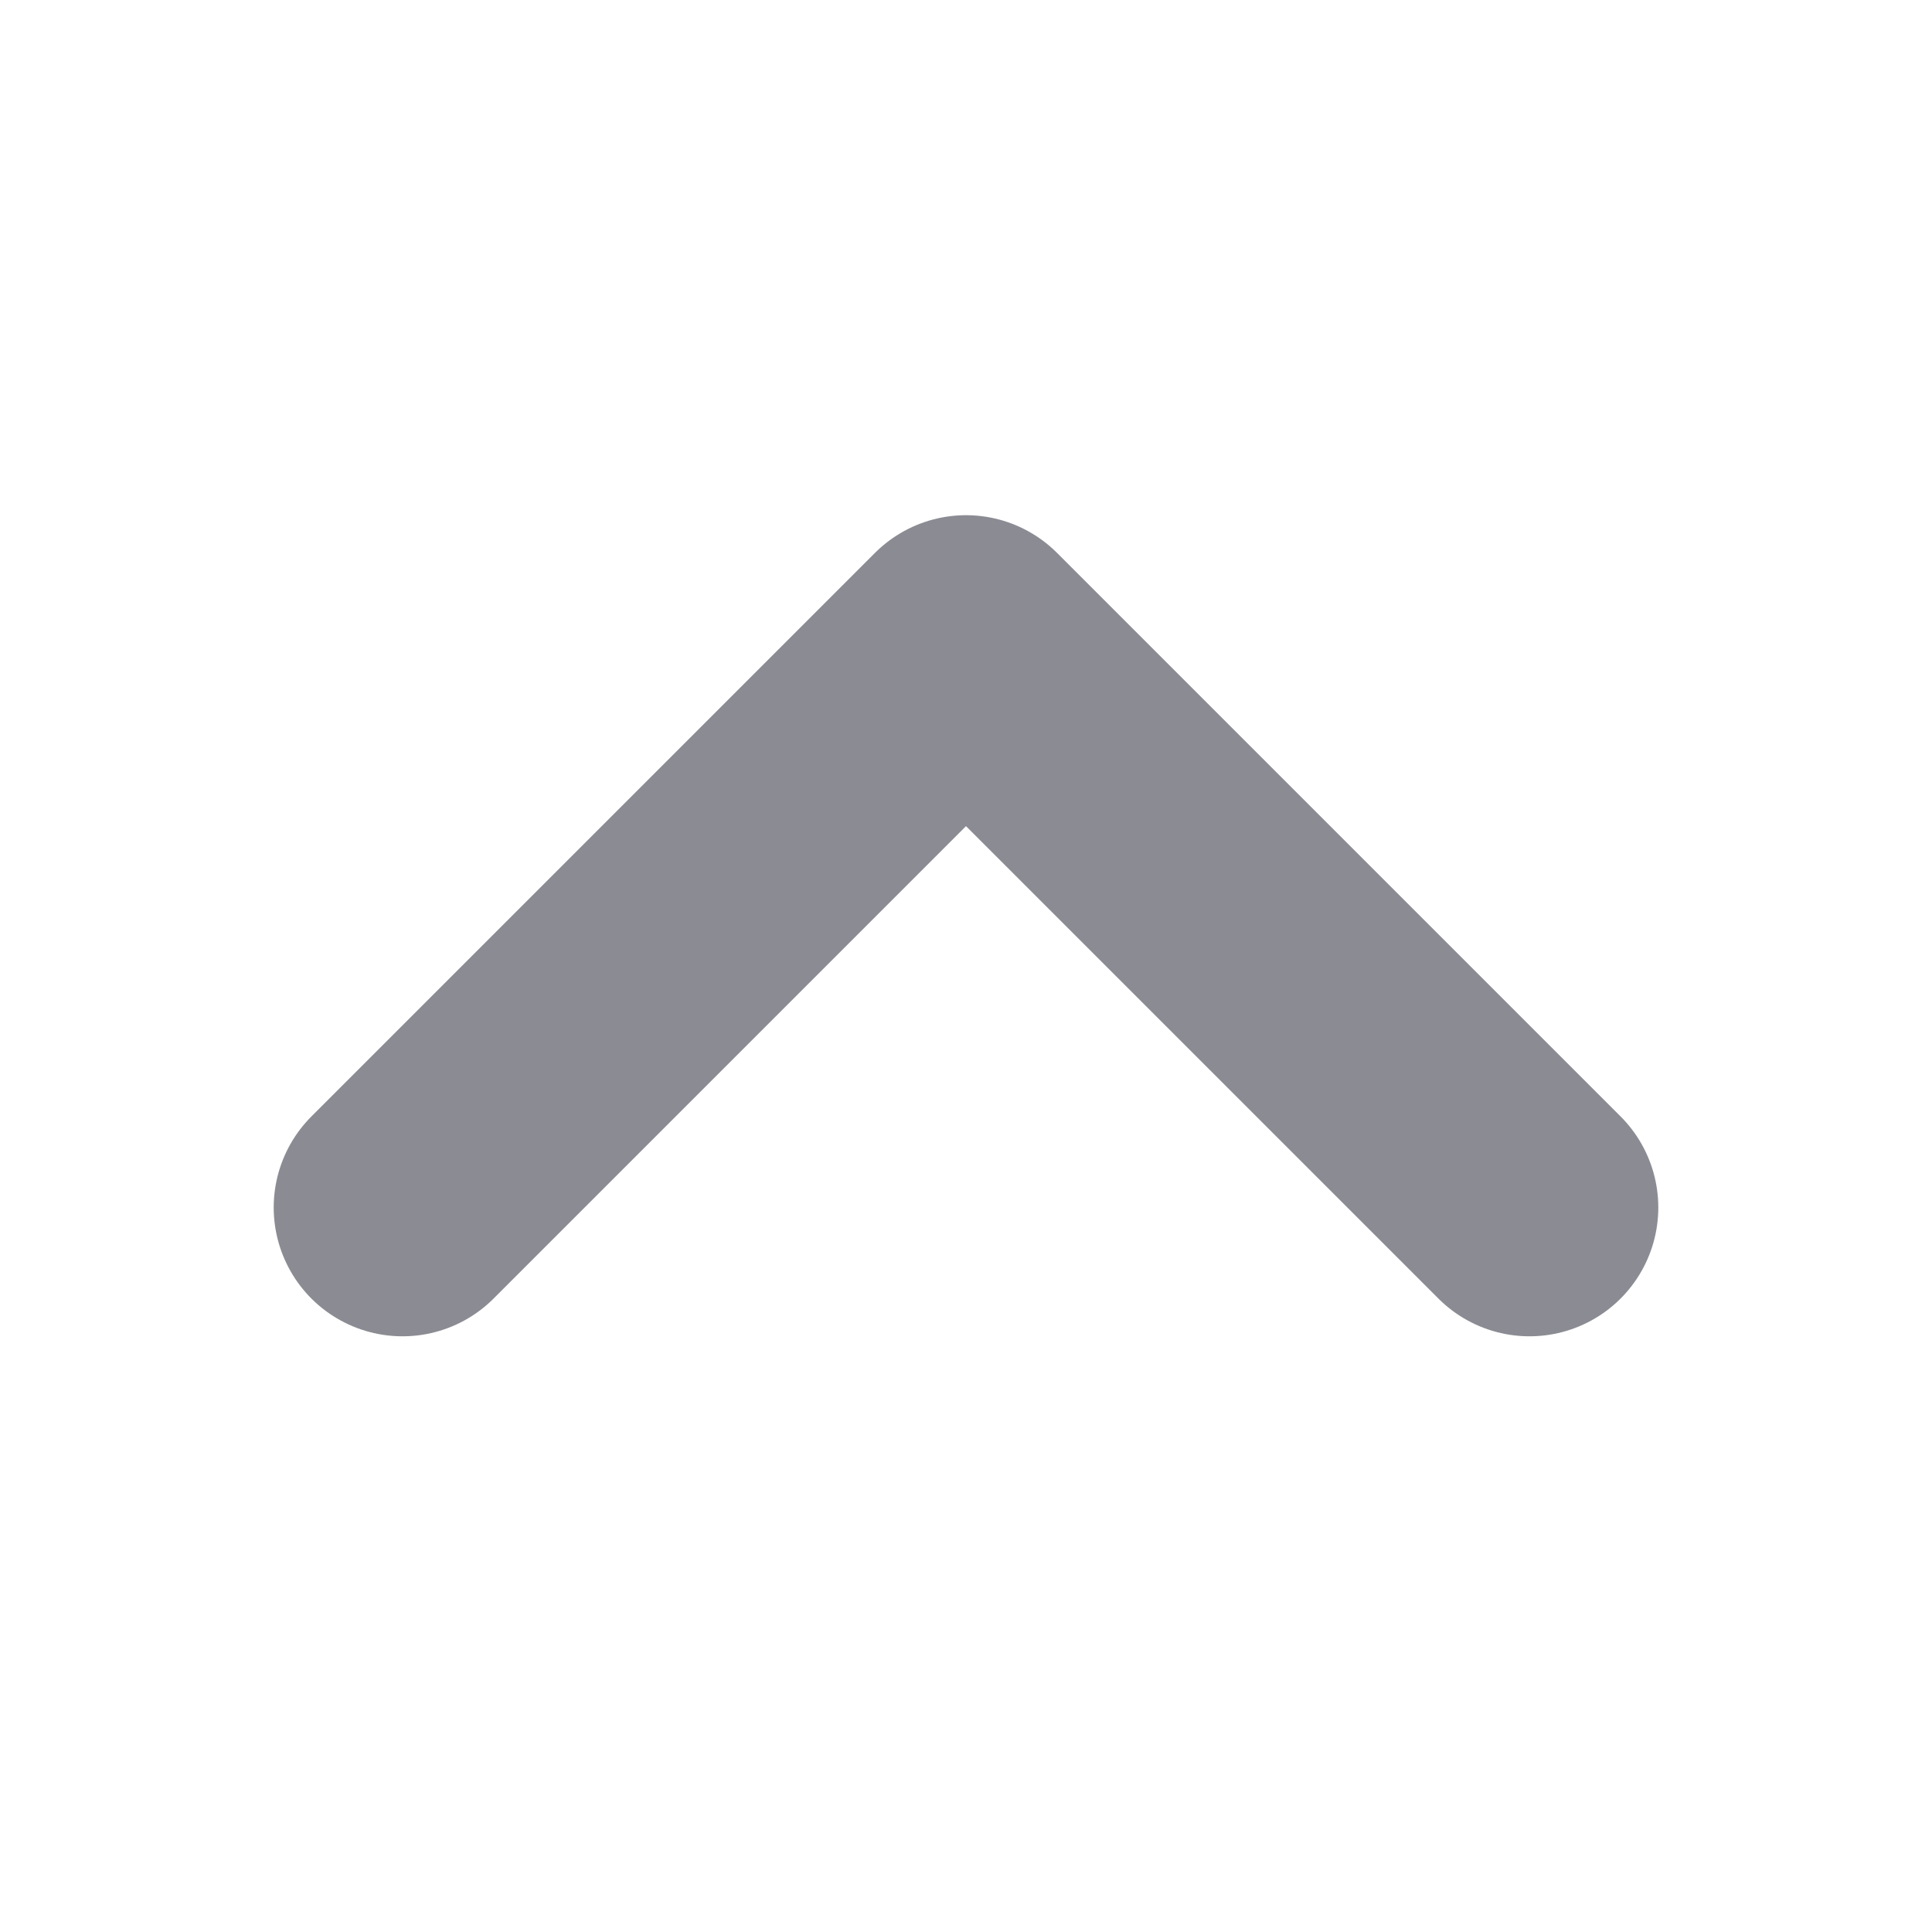
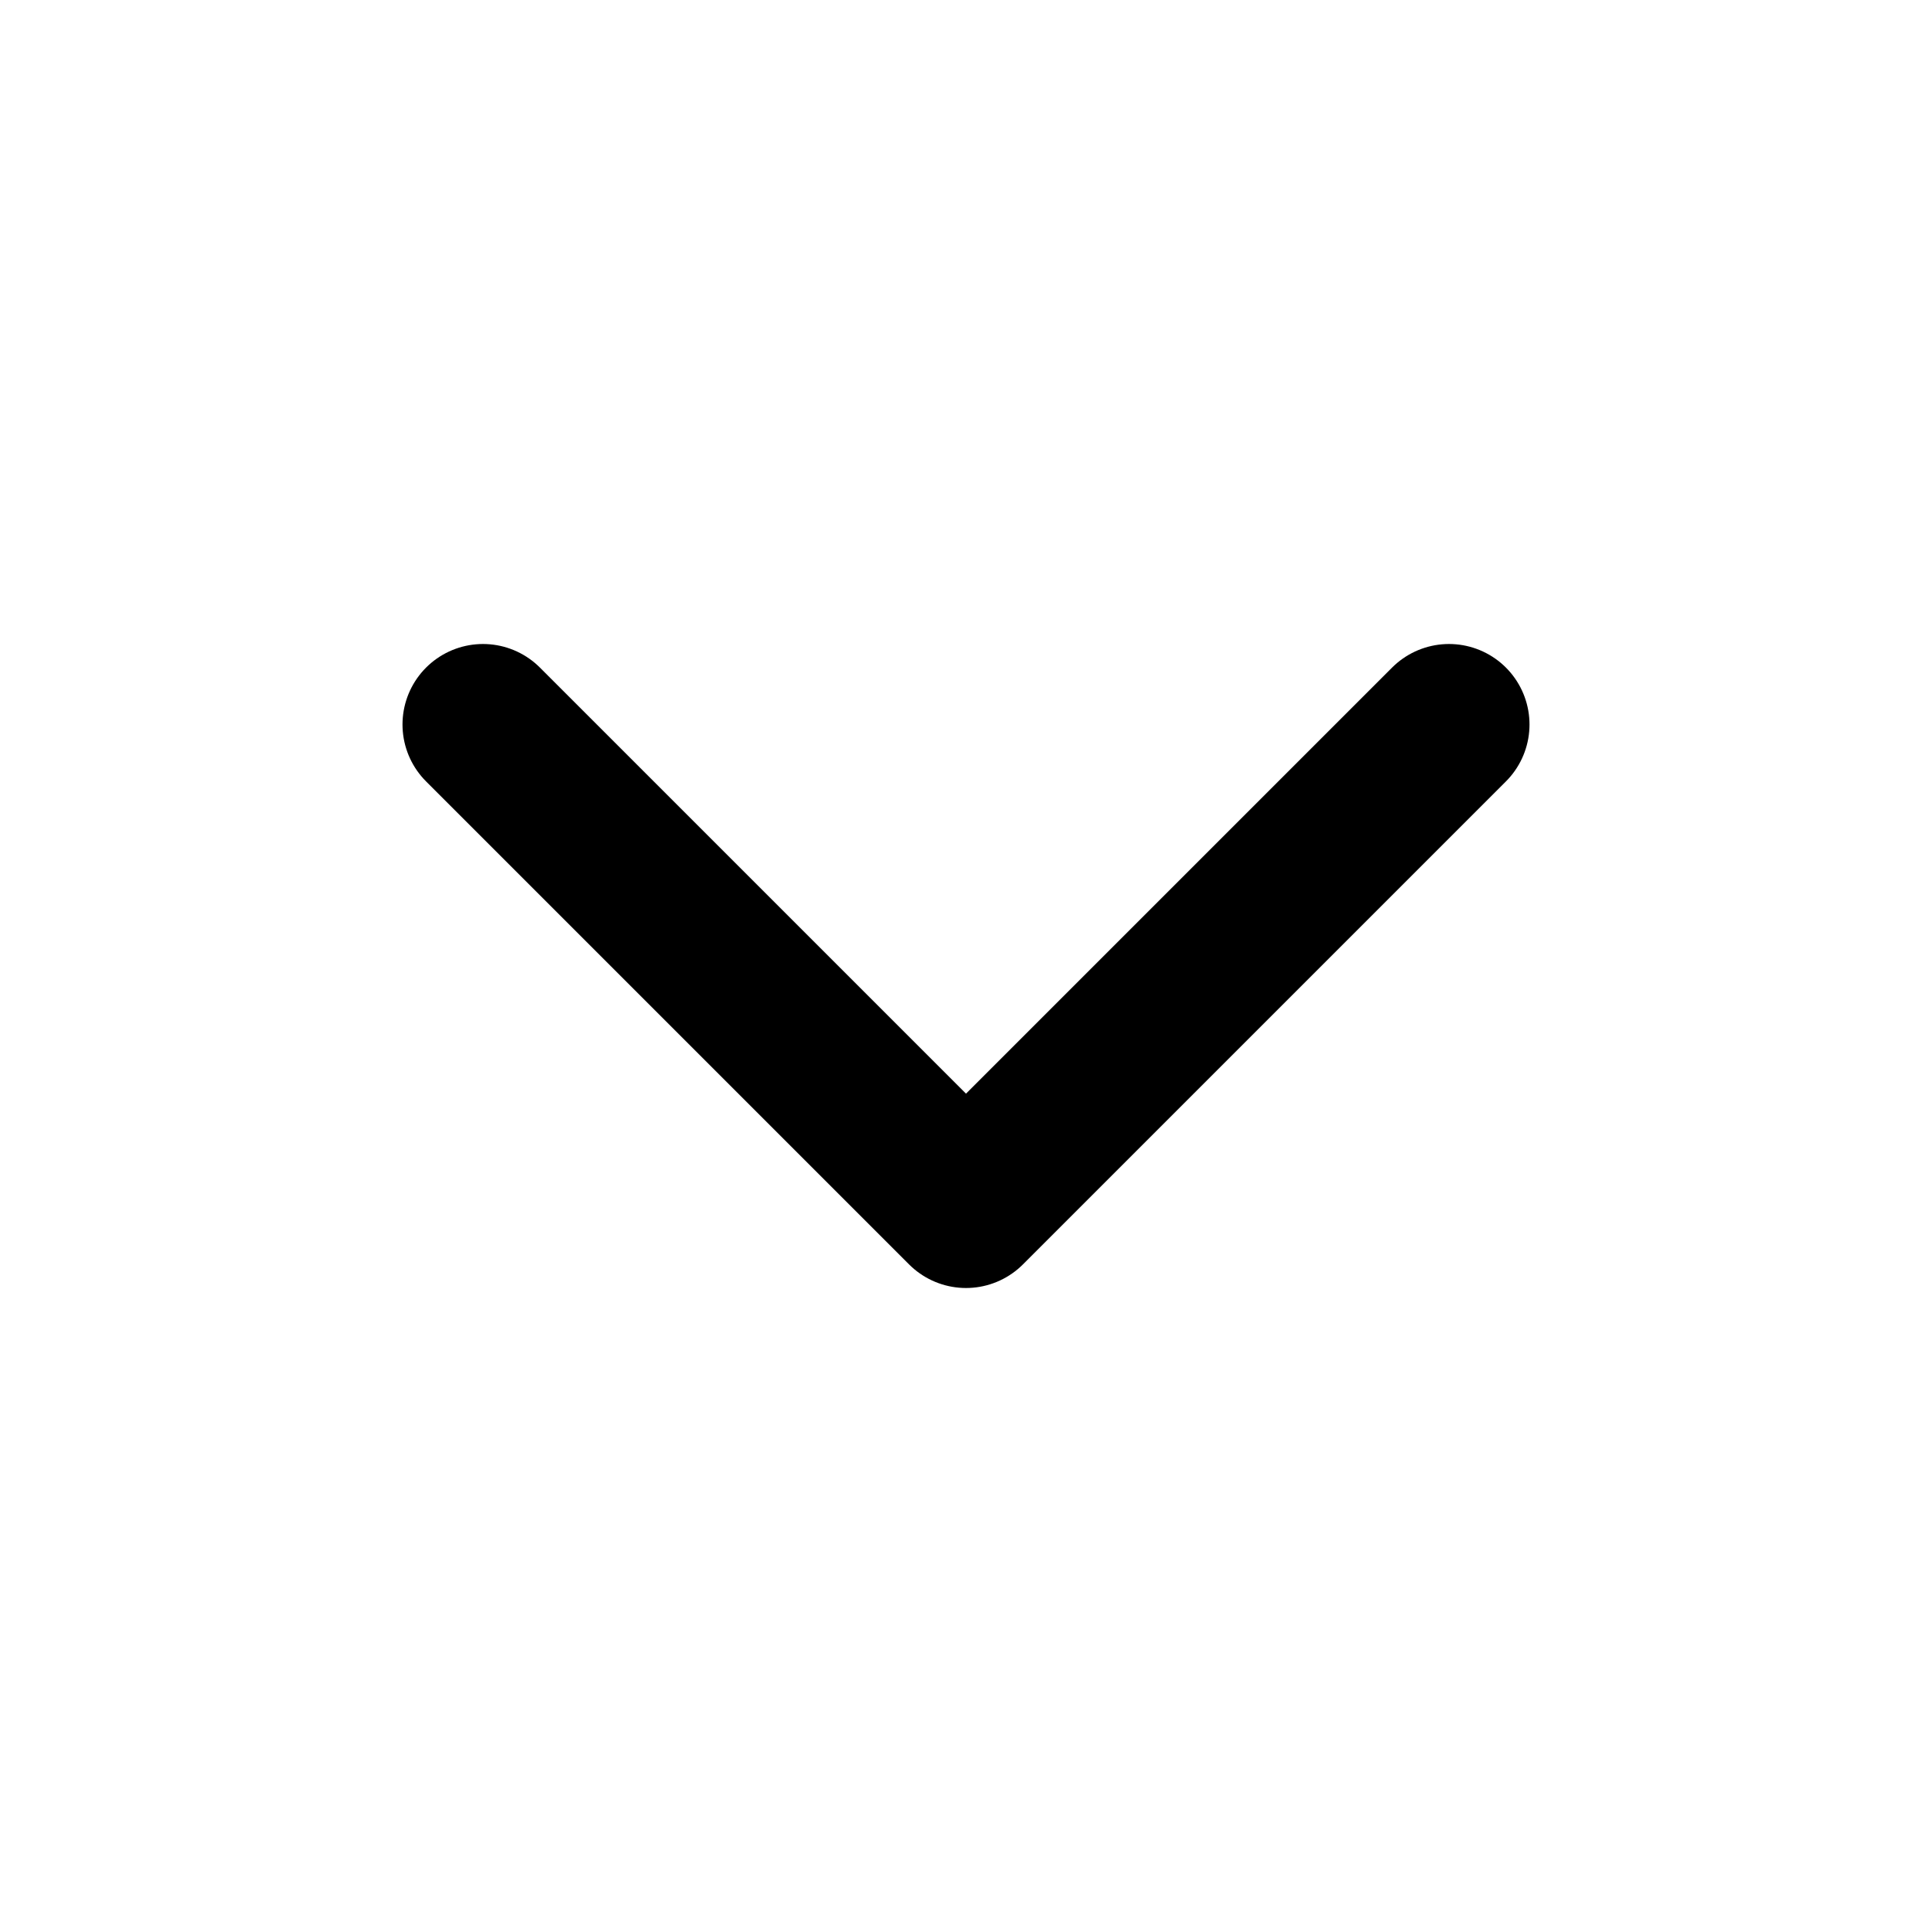
- <svg xmlns="http://www.w3.org/2000/svg" width="12" height="12" viewBox="0 0 12 12" fill="none">
-   <path d="M2.5 7.5L6 4L9.5 7.5" stroke="#8b8c93" stroke-width="1.6" stroke-linecap="round" stroke-linejoin="round" />
+ <svg xmlns="http://www.w3.org/2000/svg" width="24" height="24" viewBox="0 0 24 24" fill="none" stroke="currentColor" stroke-width="2" stroke-linecap="round" stroke-linejoin="round" class="lucide lucide-chevron-down preview-icon">
+   <path d="m6 9 6 6 6-6" />
</svg>
